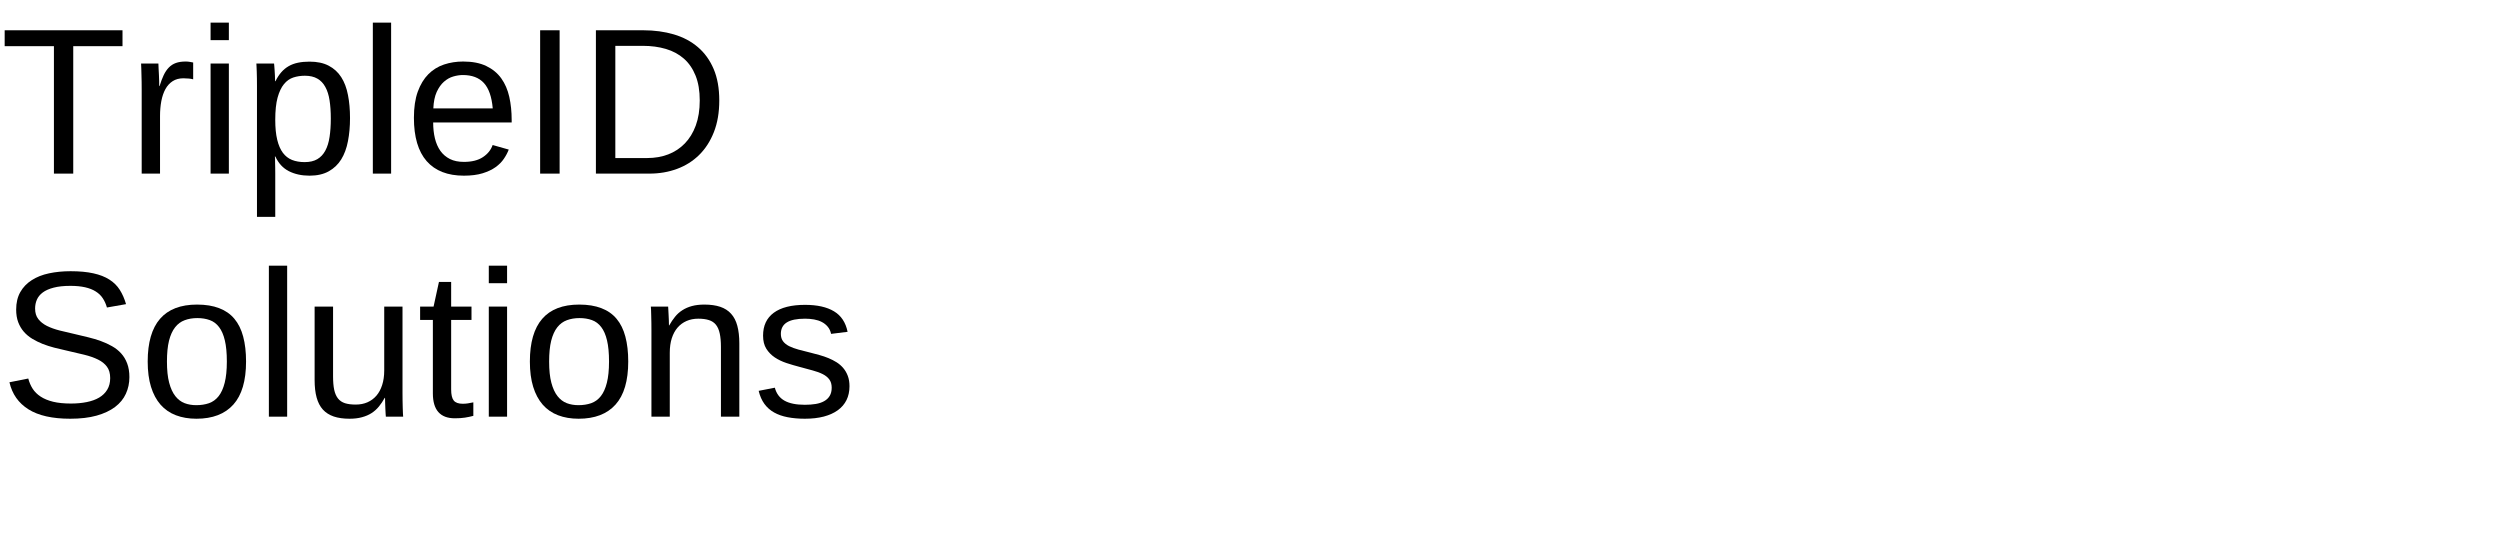
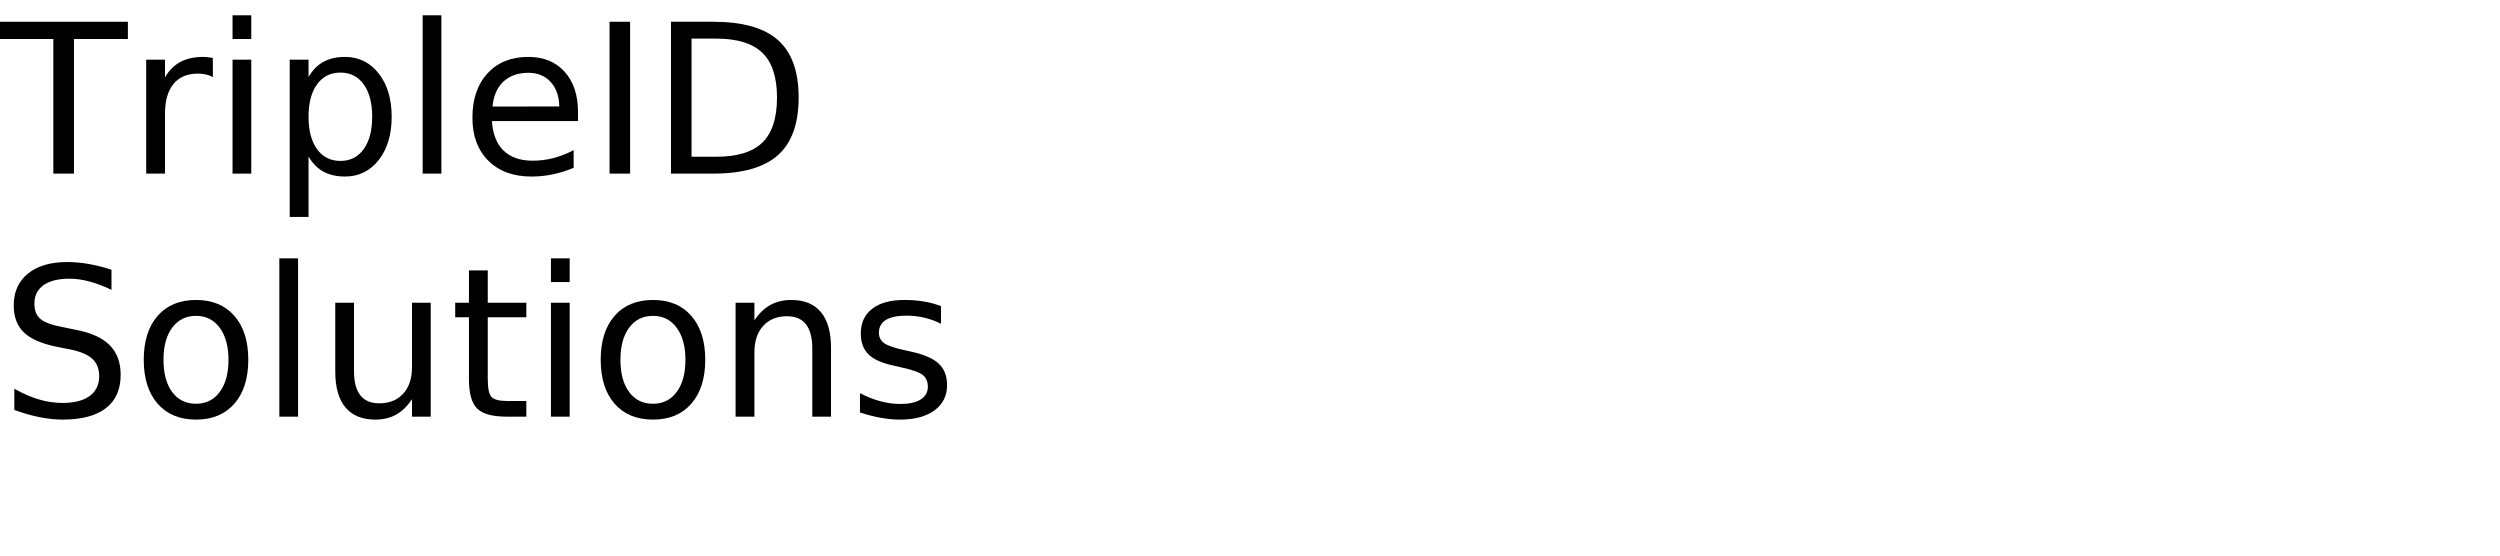
- <svg xmlns="http://www.w3.org/2000/svg" xmlns:xlink="http://www.w3.org/1999/xlink" width="720pt" height="160pt" viewBox="0 0 720 160" version="1.1">
+ <svg xmlns="http://www.w3.org/2000/svg" xmlns:xlink="http://www.w3.org/1999/xlink" width="720" height="160" viewBox="0 0 720 160">
  <defs>
    <g>
-       <symbol overflow="visible" id="glyph0-0">
-         <path style="stroke:none;" d="M 2 0 L 2 -39.984 L 17.938 -39.984 L 17.938 0 Z M 3.984 -2 L 15.938 -2 L 15.938 -38 L 3.984 -38 Z M 3.984 -2 " />
-       </symbol>
-       <symbol overflow="visible" id="glyph0-1">
-         <path style="stroke:none;" d="M 21.094 -36.703 L 21.094 0 L 15.531 0 L 15.531 -36.703 L 1.344 -36.703 L 1.344 -41.281 L 35.281 -41.281 L 35.281 -36.703 Z M 21.094 -36.703 " />
-       </symbol>
-       <symbol overflow="visible" id="glyph0-2">
-         <path style="stroke:none;" d="M 4.156 0 L 4.156 -24.312 C 4.156 -24.977 4.148 -25.656 4.141 -26.344 C 4.129 -27.039 4.113 -27.711 4.094 -28.359 C 4.082 -29.004 4.066 -29.609 4.047 -30.172 C 4.023 -30.742 4.004 -31.254 3.984 -31.703 L 8.969 -31.703 C 8.988 -31.254 9.008 -30.738 9.031 -30.156 C 9.062 -29.582 9.094 -28.992 9.125 -28.391 C 9.156 -27.785 9.176 -27.203 9.188 -26.641 C 9.195 -26.086 9.203 -25.613 9.203 -25.219 L 9.312 -25.219 C 9.688 -26.438 10.082 -27.488 10.5 -28.375 C 10.926 -29.258 11.422 -29.988 11.984 -30.562 C 12.547 -31.145 13.219 -31.578 14 -31.859 C 14.781 -32.141 15.727 -32.281 16.844 -32.281 C 17.27 -32.281 17.676 -32.242 18.062 -32.172 C 18.457 -32.109 18.766 -32.051 18.984 -32 L 18.984 -27.156 C 18.629 -27.258 18.219 -27.332 17.75 -27.375 C 17.281 -27.426 16.754 -27.453 16.172 -27.453 C 14.961 -27.453 13.93 -27.176 13.078 -26.625 C 12.234 -26.082 11.539 -25.328 11 -24.359 C 10.469 -23.391 10.07 -22.234 9.812 -20.891 C 9.562 -19.555 9.438 -18.102 9.438 -16.531 L 9.438 0 Z M 4.156 0 " />
-       </symbol>
-       <symbol overflow="visible" id="glyph0-3">
-         <path style="stroke:none;" d="M 4.016 -38.438 L 4.016 -43.484 L 9.281 -43.484 L 9.281 -38.438 Z M 4.016 0 L 4.016 -31.703 L 9.281 -31.703 L 9.281 0 Z M 4.016 0 " />
-       </symbol>
-       <symbol overflow="visible" id="glyph0-4">
-         <path style="stroke:none;" d="M 30.844 -16 C 30.844 -13.594 30.645 -11.375 30.25 -9.344 C 29.863 -7.312 29.219 -5.562 28.312 -4.094 C 27.406 -2.633 26.203 -1.488 24.703 -0.656 C 23.211 0.176 21.375 0.594 19.188 0.594 C 16.926 0.594 14.941 0.16 13.234 -0.703 C 11.535 -1.566 10.238 -2.973 9.344 -4.922 L 9.203 -4.922 C 9.223 -4.879 9.238 -4.703 9.25 -4.391 C 9.258 -4.078 9.266 -3.688 9.266 -3.219 C 9.273 -2.75 9.285 -2.227 9.297 -1.656 C 9.305 -1.082 9.312 -0.508 9.312 0.062 L 9.312 12.453 L 4.047 12.453 L 4.047 -25.219 C 4.047 -25.988 4.039 -26.723 4.031 -27.422 C 4.02 -28.129 4.004 -28.77 3.984 -29.344 C 3.961 -29.914 3.941 -30.406 3.922 -30.812 C 3.898 -31.227 3.883 -31.523 3.875 -31.703 L 8.969 -31.703 C 8.988 -31.641 9.008 -31.43 9.031 -31.078 C 9.062 -30.734 9.094 -30.312 9.125 -29.812 C 9.156 -29.312 9.188 -28.773 9.219 -28.203 C 9.25 -27.641 9.266 -27.109 9.266 -26.609 L 9.375 -26.609 C 9.863 -27.617 10.422 -28.477 11.047 -29.188 C 11.672 -29.906 12.383 -30.492 13.188 -30.953 C 13.988 -31.41 14.879 -31.738 15.859 -31.938 C 16.848 -32.145 17.957 -32.25 19.188 -32.25 C 21.375 -32.25 23.211 -31.859 24.703 -31.078 C 26.203 -30.297 27.406 -29.195 28.312 -27.781 C 29.219 -26.375 29.863 -24.664 30.25 -22.656 C 30.645 -20.656 30.844 -18.438 30.844 -16 Z M 25.312 -15.875 C 25.312 -17.832 25.191 -19.57 24.953 -21.094 C 24.723 -22.613 24.316 -23.898 23.734 -24.953 C 23.16 -26.016 22.395 -26.816 21.438 -27.359 C 20.488 -27.91 19.289 -28.188 17.844 -28.188 C 16.664 -28.188 15.562 -28.02 14.531 -27.688 C 13.5 -27.352 12.598 -26.719 11.828 -25.781 C 11.055 -24.844 10.441 -23.547 9.984 -21.891 C 9.535 -20.242 9.312 -18.102 9.312 -15.469 C 9.312 -13.219 9.5 -11.316 9.875 -9.766 C 10.25 -8.211 10.789 -6.957 11.5 -6 C 12.207 -5.051 13.086 -4.363 14.141 -3.938 C 15.203 -3.52 16.414 -3.312 17.781 -3.312 C 19.25 -3.312 20.461 -3.594 21.422 -4.156 C 22.391 -4.727 23.16 -5.551 23.734 -6.625 C 24.316 -7.695 24.723 -9.008 24.953 -10.562 C 25.191 -12.113 25.312 -13.883 25.312 -15.875 Z M 25.312 -15.875 " />
-       </symbol>
-       <symbol overflow="visible" id="glyph0-5">
-         <path style="stroke:none;" d="M 4.047 0 L 4.047 -43.484 L 9.312 -43.484 L 9.312 0 Z M 4.047 0 " />
-       </symbol>
-       <symbol overflow="visible" id="glyph0-6">
-         <path style="stroke:none;" d="M 8.094 -14.734 C 8.094 -13.078 8.258 -11.551 8.594 -10.156 C 8.938 -8.758 9.461 -7.555 10.172 -6.547 C 10.891 -5.547 11.805 -4.766 12.922 -4.203 C 14.035 -3.648 15.375 -3.375 16.938 -3.375 C 19.219 -3.375 21.047 -3.832 22.422 -4.75 C 23.805 -5.664 24.738 -6.828 25.219 -8.234 L 29.859 -6.922 C 29.523 -6.035 29.055 -5.148 28.453 -4.266 C 27.859 -3.379 27.062 -2.578 26.062 -1.859 C 25.07 -1.148 23.828 -0.562 22.328 -0.094 C 20.836 0.363 19.039 0.594 16.938 0.594 C 12.25 0.594 8.676 -0.801 6.219 -3.594 C 3.77 -6.395 2.547 -10.551 2.547 -16.062 C 2.547 -19.031 2.914 -21.539 3.656 -23.594 C 4.406 -25.656 5.422 -27.332 6.703 -28.625 C 7.992 -29.914 9.5 -30.848 11.219 -31.422 C 12.938 -31.992 14.773 -32.281 16.734 -32.281 C 19.391 -32.281 21.609 -31.848 23.391 -30.984 C 25.18 -30.129 26.617 -28.945 27.703 -27.438 C 28.785 -25.926 29.555 -24.145 30.016 -22.094 C 30.473 -20.039 30.703 -17.82 30.703 -15.438 L 30.703 -14.734 Z M 25.25 -18.781 C 24.957 -22.125 24.109 -24.562 22.703 -26.094 C 21.297 -27.625 19.273 -28.391 16.641 -28.391 C 15.766 -28.391 14.844 -28.25 13.875 -27.969 C 12.906 -27.688 12.008 -27.18 11.188 -26.453 C 10.375 -25.734 9.68 -24.754 9.109 -23.516 C 8.547 -22.273 8.223 -20.695 8.141 -18.781 Z M 25.25 -18.781 " />
-       </symbol>
-       <symbol overflow="visible" id="glyph0-7">
-         <path style="stroke:none;" d="M 5.531 0 L 5.531 -41.281 L 11.141 -41.281 L 11.141 0 Z M 5.531 0 " />
-       </symbol>
-       <symbol overflow="visible" id="glyph0-8">
-         <path style="stroke:none;" d="M 40.453 -21.062 C 40.453 -17.625 39.938 -14.594 38.906 -11.969 C 37.875 -9.344 36.457 -7.145 34.656 -5.375 C 32.863 -3.602 30.738 -2.266 28.281 -1.359 C 25.832 -0.453 23.191 0 20.359 0 L 4.922 0 L 4.922 -41.281 L 18.578 -41.281 C 21.754 -41.281 24.688 -40.883 27.375 -40.094 C 30.062 -39.301 32.367 -38.078 34.297 -36.422 C 36.234 -34.773 37.742 -32.68 38.828 -30.141 C 39.91 -27.609 40.453 -24.582 40.453 -21.062 Z M 34.828 -21.062 C 34.828 -23.852 34.426 -26.238 33.625 -28.219 C 32.832 -30.207 31.711 -31.836 30.266 -33.109 C 28.816 -34.379 27.086 -35.312 25.078 -35.906 C 23.066 -36.5 20.859 -36.797 18.453 -36.797 L 10.516 -36.797 L 10.516 -4.484 L 19.719 -4.484 C 21.883 -4.484 23.891 -4.832 25.734 -5.531 C 27.578 -6.238 29.172 -7.285 30.516 -8.672 C 31.867 -10.055 32.926 -11.785 33.688 -13.859 C 34.445 -15.93 34.828 -18.332 34.828 -21.062 Z M 34.828 -21.062 " />
-       </symbol>
-       <symbol overflow="visible" id="glyph0-9">
-         <path style="stroke:none;" d="M 37.266 -11.391 C 37.266 -9.66 36.926 -8.062 36.25 -6.594 C 35.582 -5.125 34.547 -3.859 33.141 -2.797 C 31.734 -1.734 29.957 -0.898 27.812 -0.297 C 25.676 0.297 23.145 0.594 20.219 0.594 C 15.082 0.594 11.078 -0.305 8.203 -2.109 C 5.328 -3.91 3.5 -6.508 2.719 -9.906 L 8.141 -10.984 C 8.422 -9.91 8.844 -8.93 9.406 -8.047 C 9.969 -7.172 10.734 -6.414 11.703 -5.781 C 12.672 -5.145 13.867 -4.648 15.297 -4.297 C 16.723 -3.953 18.43 -3.781 20.422 -3.781 C 22.078 -3.781 23.598 -3.922 24.984 -4.203 C 26.379 -4.484 27.57 -4.914 28.562 -5.5 C 29.562 -6.094 30.336 -6.852 30.891 -7.781 C 31.453 -8.707 31.734 -9.816 31.734 -11.109 C 31.734 -12.453 31.426 -13.539 30.812 -14.375 C 30.195 -15.219 29.332 -15.91 28.219 -16.453 C 27.102 -17.004 25.773 -17.469 24.234 -17.844 C 22.691 -18.219 20.984 -18.617 19.109 -19.047 C 17.953 -19.297 16.789 -19.57 15.625 -19.875 C 14.469 -20.176 13.352 -20.535 12.281 -20.953 C 11.219 -21.379 10.219 -21.875 9.281 -22.438 C 8.344 -23.008 7.531 -23.691 6.844 -24.484 C 6.164 -25.273 5.629 -26.191 5.234 -27.234 C 4.848 -28.273 4.656 -29.477 4.656 -30.844 C 4.656 -32.801 5.051 -34.477 5.844 -35.875 C 6.633 -37.27 7.734 -38.414 9.141 -39.312 C 10.547 -40.219 12.207 -40.875 14.125 -41.281 C 16.039 -41.688 18.109 -41.891 20.328 -41.891 C 22.891 -41.891 25.078 -41.688 26.891 -41.281 C 28.711 -40.883 30.25 -40.285 31.5 -39.484 C 32.75 -38.691 33.75 -37.703 34.5 -36.516 C 35.25 -35.336 35.848 -33.969 36.297 -32.406 L 30.797 -31.438 C 30.516 -32.438 30.113 -33.328 29.594 -34.109 C 29.082 -34.891 28.406 -35.539 27.562 -36.062 C 26.727 -36.594 25.707 -36.992 24.5 -37.266 C 23.301 -37.535 21.895 -37.672 20.281 -37.672 C 18.363 -37.672 16.754 -37.5 15.453 -37.156 C 14.148 -36.82 13.102 -36.359 12.312 -35.766 C 11.531 -35.18 10.969 -34.492 10.625 -33.703 C 10.281 -32.91 10.109 -32.055 10.109 -31.141 C 10.109 -29.91 10.414 -28.898 11.031 -28.109 C 11.645 -27.316 12.477 -26.656 13.531 -26.125 C 14.594 -25.602 15.816 -25.164 17.203 -24.812 C 18.586 -24.457 20.062 -24.109 21.625 -23.766 C 22.895 -23.473 24.16 -23.172 25.422 -22.859 C 26.68 -22.555 27.883 -22.195 29.031 -21.781 C 30.188 -21.363 31.266 -20.867 32.266 -20.297 C 33.273 -19.734 34.148 -19.039 34.891 -18.219 C 35.629 -17.406 36.207 -16.441 36.625 -15.328 C 37.051 -14.211 37.266 -12.898 37.266 -11.391 Z M 37.266 -11.391 " />
-       </symbol>
-       <symbol overflow="visible" id="glyph0-10">
-         <path style="stroke:none;" d="M 30.844 -15.875 C 30.844 -10.332 29.625 -6.203 27.188 -3.484 C 24.75 -0.766 21.203 0.594 16.547 0.594 C 14.348 0.594 12.379 0.258 10.641 -0.406 C 8.898 -1.07 7.426 -2.086 6.219 -3.453 C 5.02 -4.828 4.102 -6.539 3.469 -8.594 C 2.832 -10.656 2.516 -13.082 2.516 -15.875 C 2.516 -26.812 7.254 -32.281 16.734 -32.281 C 19.191 -32.281 21.312 -31.938 23.094 -31.25 C 24.883 -30.57 26.348 -29.551 27.484 -28.188 C 28.629 -26.82 29.473 -25.113 30.016 -23.062 C 30.566 -21.008 30.844 -18.613 30.844 -15.875 Z M 25.312 -15.875 C 25.312 -18.344 25.117 -20.375 24.734 -21.969 C 24.359 -23.57 23.801 -24.852 23.062 -25.812 C 22.332 -26.77 21.441 -27.438 20.391 -27.812 C 19.336 -28.195 18.145 -28.391 16.812 -28.391 C 15.469 -28.391 14.254 -28.188 13.172 -27.781 C 12.086 -27.383 11.164 -26.703 10.406 -25.734 C 9.645 -24.766 9.062 -23.477 8.656 -21.875 C 8.258 -20.281 8.062 -18.281 8.062 -15.875 C 8.062 -13.414 8.273 -11.379 8.703 -9.766 C 9.129 -8.16 9.719 -6.879 10.469 -5.922 C 11.227 -4.961 12.117 -4.285 13.141 -3.891 C 14.16 -3.504 15.281 -3.312 16.5 -3.312 C 17.844 -3.312 19.062 -3.5 20.156 -3.875 C 21.25 -4.258 22.176 -4.93 22.938 -5.891 C 23.695 -6.848 24.281 -8.133 24.688 -9.75 C 25.102 -11.375 25.312 -13.414 25.312 -15.875 Z M 25.312 -15.875 " />
-       </symbol>
-       <symbol overflow="visible" id="glyph0-11">
-         <path style="stroke:none;" d="M 9.203 -31.703 L 9.203 -11.609 C 9.203 -10.055 9.312 -8.766 9.531 -7.734 C 9.758 -6.703 10.125 -5.867 10.625 -5.234 C 11.133 -4.598 11.805 -4.145 12.641 -3.875 C 13.473 -3.613 14.504 -3.484 15.734 -3.484 C 16.984 -3.484 18.109 -3.703 19.109 -4.141 C 20.117 -4.586 20.977 -5.223 21.688 -6.047 C 22.406 -6.879 22.957 -7.906 23.344 -9.125 C 23.738 -10.344 23.938 -11.742 23.938 -13.328 L 23.938 -31.703 L 29.203 -31.703 L 29.203 -6.766 C 29.203 -6.098 29.207 -5.398 29.219 -4.672 C 29.227 -3.941 29.242 -3.25 29.266 -2.594 C 29.285 -1.938 29.305 -1.375 29.328 -0.906 C 29.348 -0.438 29.367 -0.133 29.391 0 L 24.406 0 C 24.383 -0.094 24.363 -0.352 24.344 -0.781 C 24.32 -1.219 24.297 -1.711 24.266 -2.266 C 24.242 -2.828 24.223 -3.395 24.203 -3.969 C 24.18 -4.539 24.172 -5.023 24.172 -5.422 L 24.078 -5.422 C 23.578 -4.504 23.02 -3.672 22.406 -2.922 C 21.801 -2.18 21.098 -1.551 20.297 -1.031 C 19.504 -0.52 18.586 -0.125 17.547 0.156 C 16.516 0.445 15.316 0.594 13.953 0.594 C 12.191 0.594 10.676 0.379 9.406 -0.047 C 8.133 -0.484 7.086 -1.148 6.266 -2.047 C 5.453 -2.953 4.852 -4.109 4.469 -5.516 C 4.082 -6.922 3.891 -8.609 3.891 -10.578 L 3.891 -31.703 Z M 9.203 -31.703 " />
-       </symbol>
-       <symbol overflow="visible" id="glyph0-12">
-         <path style="stroke:none;" d="M 16.234 -0.234 C 15.43 -0.016 14.613 0.156 13.781 0.281 C 12.957 0.406 12 0.469 10.906 0.469 C 6.688 0.469 4.578 -1.922 4.578 -6.703 L 4.578 -27.859 L 0.906 -27.859 L 0.906 -31.703 L 4.781 -31.703 L 6.328 -38.797 L 9.844 -38.797 L 9.844 -31.703 L 15.703 -31.703 L 15.703 -27.859 L 9.844 -27.859 L 9.844 -7.859 C 9.844 -6.328 10.094 -5.254 10.594 -4.641 C 11.094 -4.023 11.957 -3.719 13.188 -3.719 C 13.695 -3.719 14.188 -3.754 14.656 -3.828 C 15.133 -3.91 15.66 -4.008 16.234 -4.125 Z M 16.234 -0.234 " />
-       </symbol>
-       <symbol overflow="visible" id="glyph0-13">
-         <path style="stroke:none;" d="M 24.172 0 L 24.172 -20.094 C 24.172 -21.633 24.055 -22.922 23.828 -23.953 C 23.609 -24.992 23.242 -25.832 22.734 -26.469 C 22.223 -27.102 21.551 -27.551 20.719 -27.812 C 19.895 -28.082 18.867 -28.219 17.641 -28.219 C 16.391 -28.219 15.258 -27.992 14.25 -27.547 C 13.25 -27.109 12.391 -26.473 11.672 -25.641 C 10.961 -24.816 10.41 -23.797 10.016 -22.578 C 9.629 -21.359 9.438 -19.957 9.438 -18.375 L 9.438 0 L 4.156 0 L 4.156 -24.938 C 4.156 -25.594 4.148 -26.285 4.141 -27.016 C 4.129 -27.754 4.113 -28.453 4.094 -29.109 C 4.082 -29.766 4.066 -30.328 4.047 -30.797 C 4.023 -31.266 4.004 -31.566 3.984 -31.703 L 8.969 -31.703 C 8.988 -31.598 9.004 -31.332 9.016 -30.906 C 9.035 -30.477 9.062 -29.984 9.094 -29.422 C 9.125 -28.867 9.148 -28.301 9.172 -27.719 C 9.191 -27.145 9.203 -26.664 9.203 -26.281 L 9.281 -26.281 C 9.789 -27.195 10.348 -28.023 10.953 -28.766 C 11.555 -29.516 12.258 -30.145 13.062 -30.656 C 13.863 -31.176 14.781 -31.578 15.812 -31.859 C 16.852 -32.141 18.055 -32.281 19.422 -32.281 C 21.18 -32.281 22.695 -32.066 23.969 -31.641 C 25.238 -31.211 26.281 -30.547 27.094 -29.641 C 27.914 -28.742 28.516 -27.586 28.891 -26.172 C 29.273 -24.754 29.469 -23.07 29.469 -21.125 L 29.469 0 Z M 24.172 0 " />
-       </symbol>
-       <symbol overflow="visible" id="glyph0-14">
-         <path style="stroke:none;" d="M 27.828 -8.766 C 27.828 -7.273 27.539 -5.945 26.969 -4.781 C 26.395 -3.625 25.562 -2.648 24.469 -1.859 C 23.375 -1.066 22.031 -0.457 20.438 -0.031 C 18.844 0.383 17.02 0.594 14.969 0.594 C 13.133 0.594 11.477 0.445 10 0.156 C 8.531 -0.125 7.238 -0.578 6.125 -1.203 C 5.008 -1.828 4.078 -2.648 3.328 -3.672 C 2.578 -4.703 2.023 -5.957 1.672 -7.438 L 6.328 -8.344 C 6.773 -6.645 7.703 -5.398 9.109 -4.609 C 10.516 -3.816 12.469 -3.422 14.969 -3.422 C 16.102 -3.422 17.145 -3.5 18.094 -3.656 C 19.039 -3.812 19.852 -4.082 20.531 -4.469 C 21.219 -4.852 21.75 -5.359 22.125 -5.984 C 22.508 -6.617 22.703 -7.406 22.703 -8.344 C 22.703 -9.301 22.477 -10.086 22.031 -10.703 C 21.582 -11.316 20.957 -11.828 20.156 -12.234 C 19.352 -12.648 18.379 -13.008 17.234 -13.312 C 16.098 -13.613 14.848 -13.953 13.484 -14.328 C 12.211 -14.66 10.953 -15.031 9.703 -15.438 C 8.453 -15.852 7.32 -16.395 6.312 -17.062 C 5.312 -17.738 4.5 -18.57 3.875 -19.562 C 3.25 -20.562 2.938 -21.816 2.938 -23.328 C 2.938 -26.211 3.961 -28.41 6.016 -29.922 C 8.078 -31.441 11.082 -32.203 15.031 -32.203 C 18.531 -32.203 21.305 -31.582 23.359 -30.344 C 25.422 -29.113 26.727 -27.145 27.281 -24.438 L 22.531 -23.844 C 22.352 -24.664 22.031 -25.352 21.562 -25.906 C 21.094 -26.469 20.523 -26.922 19.859 -27.266 C 19.203 -27.609 18.457 -27.852 17.625 -28 C 16.789 -28.145 15.926 -28.219 15.031 -28.219 C 12.645 -28.219 10.883 -27.852 9.75 -27.125 C 8.625 -26.406 8.062 -25.312 8.062 -23.844 C 8.062 -22.988 8.27 -22.281 8.688 -21.719 C 9.102 -21.164 9.688 -20.695 10.438 -20.312 C 11.195 -19.938 12.102 -19.602 13.156 -19.312 C 14.207 -19.031 15.367 -18.734 16.641 -18.422 C 17.484 -18.211 18.344 -17.984 19.219 -17.734 C 20.094 -17.492 20.945 -17.203 21.781 -16.859 C 22.613 -16.516 23.395 -16.113 24.125 -15.656 C 24.852 -15.195 25.488 -14.645 26.031 -14 C 26.582 -13.352 27.02 -12.598 27.344 -11.734 C 27.664 -10.879 27.828 -9.891 27.828 -8.766 Z M 27.828 -8.766 " />
-       </symbol>
+       <g id="glyph-0-0">
+         <path d="M -0.172 -43.734 L 36.828 -43.734 L 36.828 -38.766 L 21.297 -38.766 L 21.297 0 L 15.359 0 L 15.359 -38.766 L -0.172 -38.766 Z M -0.172 -43.734 " />
+       </g>
+       <g id="glyph-0-1">
+         <path d="M 24.672 -27.781 C 24.066 -28.125 23.406 -28.379 22.688 -28.547 C 21.977 -28.711 21.191 -28.797 20.328 -28.797 C 17.285 -28.797 14.945 -27.805 13.312 -25.828 C 11.688 -23.848 10.875 -21 10.875 -17.281 L 10.875 0 L 5.453 0 L 5.453 -32.812 L 10.875 -32.812 L 10.875 -27.719 C 12 -29.707 13.469 -31.188 15.281 -32.156 C 17.102 -33.125 19.316 -33.609 21.922 -33.609 C 22.285 -33.609 22.691 -33.582 23.141 -33.531 C 23.586 -33.477 24.086 -33.406 24.641 -33.312 Z M 24.672 -27.781 " />
+       </g>
+       <g id="glyph-0-2">
+         <path d="M 5.656 -32.812 L 11.047 -32.812 L 11.047 0 L 5.656 0 Z M 5.656 -45.594 L 11.047 -45.594 L 11.047 -38.766 L 5.656 -38.766 Z M 5.656 -45.594 " />
+       </g>
+       <g id="glyph-0-3">
+         <path d="M 10.875 -4.922 L 10.875 12.484 L 5.453 12.484 L 5.453 -32.812 L 10.875 -32.812 L 10.875 -27.828 C 12 -29.785 13.426 -31.238 15.156 -32.188 C 16.883 -33.133 18.953 -33.609 21.359 -33.609 C 25.336 -33.609 28.57 -32.023 31.062 -28.859 C 33.562 -25.691 34.812 -21.531 34.812 -16.375 C 34.812 -11.219 33.562 -7.055 31.062 -3.891 C 28.57 -0.734 25.336 0.844 21.359 0.844 C 18.953 0.844 16.883 0.367 15.156 -0.578 C 13.426 -1.523 12 -2.973 10.875 -4.922 Z M 29.203 -16.375 C 29.203 -20.344 28.383 -23.453 26.75 -25.703 C 25.125 -27.961 22.891 -29.094 20.047 -29.094 C 17.191 -29.094 14.945 -27.961 13.312 -25.703 C 11.688 -23.453 10.875 -20.344 10.875 -16.375 C 10.875 -12.414 11.688 -9.305 13.312 -7.047 C 14.945 -4.785 17.191 -3.656 20.047 -3.656 C 22.891 -3.656 25.125 -4.785 26.75 -7.047 C 28.383 -9.305 29.203 -12.414 29.203 -16.375 Z M 29.203 -16.375 " />
+       </g>
+       <g id="glyph-0-4">
+         <path d="M 5.656 -45.594 L 11.047 -45.594 L 11.047 0 L 5.656 0 Z M 5.656 -45.594 " />
+       </g>
+       <g id="glyph-0-5">
+         <path d="M 33.719 -17.75 L 33.719 -15.125 L 8.938 -15.125 C 9.164 -11.406 10.281 -8.57 12.281 -6.625 C 14.289 -4.688 17.082 -3.719 20.656 -3.719 C 22.727 -3.719 24.734 -3.973 26.672 -4.484 C 28.617 -4.992 30.551 -5.754 32.469 -6.766 L 32.469 -1.672 C 30.531 -0.848 28.547 -0.223 26.516 0.203 C 24.484 0.629 22.422 0.844 20.328 0.844 C 15.098 0.844 10.953 -0.676 7.891 -3.719 C 4.836 -6.77 3.312 -10.891 3.312 -16.078 C 3.312 -21.453 4.758 -25.719 7.656 -28.875 C 10.562 -32.031 14.473 -33.609 19.391 -33.609 C 23.805 -33.609 27.297 -32.188 29.859 -29.344 C 32.43 -26.5 33.719 -22.633 33.719 -17.75 Z M 28.328 -19.344 C 28.285 -22.289 27.457 -24.641 25.844 -26.391 C 24.238 -28.148 22.109 -29.031 19.453 -29.031 C 16.441 -29.031 14.031 -28.18 12.219 -26.484 C 10.414 -24.785 9.379 -22.395 9.109 -19.312 Z M 28.328 -19.344 " />
+       </g>
+       <g id="glyph-0-6">
+         <path d="M 5.891 -43.734 L 11.812 -43.734 L 11.812 0 L 5.891 0 Z M 5.891 -43.734 " />
+       </g>
+       <g id="glyph-0-7">
+         <path d="M 11.812 -38.875 L 11.812 -4.859 L 18.953 -4.859 C 24.992 -4.859 29.414 -6.223 32.219 -8.953 C 35.02 -11.691 36.422 -16.016 36.422 -21.922 C 36.422 -27.773 35.02 -32.062 32.219 -34.781 C 29.414 -37.508 24.992 -38.875 18.953 -38.875 Z M 5.891 -43.734 L 18.047 -43.734 C 26.523 -43.734 32.742 -41.973 36.703 -38.453 C 40.672 -34.93 42.656 -29.422 42.656 -21.922 C 42.656 -14.379 40.66 -8.836 36.672 -5.297 C 32.691 -1.766 26.484 0 18.047 0 L 5.891 0 Z M 5.891 -43.734 " />
+       </g>
+       <g id="glyph-0-8">
+         <path d="M 32.109 -42.312 L 32.109 -36.531 C 29.859 -37.602 27.738 -38.406 25.75 -38.938 C 23.758 -39.469 21.836 -39.734 19.984 -39.734 C 16.754 -39.734 14.266 -39.109 12.516 -37.859 C 10.773 -36.609 9.906 -34.828 9.906 -32.516 C 9.906 -30.586 10.484 -29.129 11.641 -28.141 C 12.805 -27.148 15.008 -26.352 18.25 -25.75 L 21.828 -25.016 C 26.242 -24.18 29.5 -22.703 31.594 -20.578 C 33.695 -18.461 34.75 -15.629 34.75 -12.078 C 34.75 -7.836 33.328 -4.625 30.484 -2.438 C 27.641 -0.25 23.473 0.844 17.984 0.844 C 15.922 0.844 13.719 0.609 11.375 0.141 C 9.039 -0.328 6.625 -1.02 4.125 -1.938 L 4.125 -8.031 C 6.531 -6.676 8.883 -5.656 11.188 -4.969 C 13.5 -4.289 15.766 -3.953 17.984 -3.953 C 21.367 -3.953 23.977 -4.613 25.812 -5.938 C 27.645 -7.27 28.562 -9.164 28.562 -11.625 C 28.562 -13.781 27.898 -15.461 26.578 -16.672 C 25.266 -17.879 23.102 -18.785 20.094 -19.391 L 16.5 -20.094 C 12.082 -20.977 8.883 -22.359 6.906 -24.234 C 4.938 -26.109 3.953 -28.711 3.953 -32.047 C 3.953 -35.922 5.312 -38.969 8.031 -41.188 C 10.758 -43.414 14.52 -44.531 19.312 -44.531 C 21.363 -44.531 23.453 -44.344 25.578 -43.969 C 27.703 -43.602 29.879 -43.051 32.109 -42.312 Z M 32.109 -42.312 " />
+       </g>
+       <g id="glyph-0-9">
+         <path d="M 18.375 -29.031 C 15.477 -29.031 13.191 -27.898 11.516 -25.641 C 9.836 -23.391 9 -20.301 9 -16.375 C 9 -12.445 9.832 -9.352 11.5 -7.094 C 13.164 -4.844 15.457 -3.719 18.375 -3.719 C 21.238 -3.719 23.508 -4.848 25.188 -7.109 C 26.875 -9.379 27.719 -12.469 27.719 -16.375 C 27.719 -20.258 26.875 -23.336 25.188 -25.609 C 23.508 -27.891 21.238 -29.031 18.375 -29.031 Z M 18.375 -33.609 C 23.062 -33.609 26.738 -32.082 29.406 -29.031 C 32.082 -25.988 33.422 -21.77 33.422 -16.375 C 33.422 -11.008 32.082 -6.797 29.406 -3.734 C 26.738 -0.68 23.062 0.844 18.375 0.844 C 13.664 0.844 9.977 -0.68 7.312 -3.734 C 4.645 -6.797 3.312 -11.008 3.312 -16.375 C 3.312 -21.77 4.645 -25.988 7.312 -29.031 C 9.977 -32.082 13.664 -33.609 18.375 -33.609 Z M 18.375 -33.609 " />
+       </g>
+       <g id="glyph-0-10">
+         <path d="M 5.094 -12.953 L 5.094 -32.812 L 10.484 -32.812 L 10.484 -13.156 C 10.484 -10.051 11.086 -7.723 12.297 -6.172 C 13.516 -4.617 15.332 -3.844 17.75 -3.844 C 20.664 -3.844 22.969 -4.77 24.656 -6.625 C 26.344 -8.477 27.188 -11.004 27.188 -14.203 L 27.188 -32.812 L 32.578 -32.812 L 32.578 0 L 27.188 0 L 27.188 -5.047 C 25.875 -3.047 24.352 -1.562 22.625 -0.594 C 20.906 0.363 18.898 0.844 16.609 0.844 C 12.836 0.844 9.973 -0.328 8.016 -2.672 C 6.066 -5.016 5.094 -8.441 5.094 -12.953 Z M 18.656 -33.609 Z M 18.656 -33.609 " />
+       </g>
+       <g id="glyph-0-11">
+         <path d="M 10.984 -42.125 L 10.984 -32.812 L 22.094 -32.812 L 22.094 -28.625 L 10.984 -28.625 L 10.984 -10.812 C 10.984 -8.133 11.348 -6.414 12.078 -5.656 C 12.816 -4.895 14.305 -4.516 16.547 -4.516 L 22.094 -4.516 L 22.094 0 L 16.547 0 C 12.391 0 9.52 -0.773 7.938 -2.328 C 6.352 -3.879 5.562 -6.707 5.562 -10.812 L 5.562 -28.625 L 1.609 -28.625 L 1.609 -32.812 L 5.562 -32.812 L 5.562 -42.125 Z M 10.984 -42.125 " />
+       </g>
+       <g id="glyph-0-12">
+         <path d="M 32.938 -19.812 L 32.938 0 L 27.547 0 L 27.547 -19.625 C 27.547 -22.727 26.938 -25.051 25.719 -26.594 C 24.508 -28.145 22.695 -28.922 20.281 -28.922 C 17.363 -28.922 15.066 -27.988 13.391 -26.125 C 11.711 -24.27 10.875 -21.742 10.875 -18.547 L 10.875 0 L 5.453 0 L 5.453 -32.812 L 10.875 -32.812 L 10.875 -27.719 C 12.156 -29.688 13.672 -31.16 15.422 -32.141 C 17.172 -33.117 19.188 -33.609 21.469 -33.609 C 25.238 -33.609 28.094 -32.441 30.031 -30.109 C 31.969 -27.773 32.938 -24.344 32.938 -19.812 Z M 32.938 -19.812 " />
+       </g>
+       <g id="glyph-0-13">
+         <path d="M 26.578 -31.844 L 26.578 -26.75 C 25.047 -27.531 23.457 -28.113 21.812 -28.5 C 20.176 -28.895 18.484 -29.094 16.734 -29.094 C 14.055 -29.094 12.047 -28.68 10.703 -27.859 C 9.367 -27.035 8.703 -25.805 8.703 -24.172 C 8.703 -22.922 9.18 -21.938 10.141 -21.219 C 11.098 -20.508 13.02 -19.832 15.906 -19.188 L 17.75 -18.781 C 21.582 -17.957 24.301 -16.797 25.906 -15.297 C 27.52 -13.805 28.328 -11.723 28.328 -9.047 C 28.328 -6.004 27.117 -3.594 24.703 -1.812 C 22.297 -0.039 18.984 0.844 14.766 0.844 C 13.004 0.844 11.172 0.672 9.266 0.328 C 7.367 -0.004 5.363 -0.516 3.25 -1.203 L 3.25 -6.766 C 5.238 -5.734 7.203 -4.957 9.141 -4.438 C 11.078 -3.914 12.992 -3.656 14.891 -3.656 C 17.422 -3.656 19.367 -4.086 20.734 -4.953 C 22.109 -5.828 22.797 -7.055 22.797 -8.641 C 22.797 -10.109 22.301 -11.234 21.312 -12.016 C 20.32 -12.797 18.16 -13.547 14.828 -14.266 L 12.953 -14.703 C 9.609 -15.41 7.191 -16.488 5.703 -17.938 C 4.223 -19.395 3.484 -21.395 3.484 -23.938 C 3.484 -27.02 4.578 -29.398 6.766 -31.078 C 8.953 -32.766 12.055 -33.609 16.078 -33.609 C 18.078 -33.609 19.953 -33.457 21.703 -33.156 C 23.461 -32.863 25.086 -32.426 26.578 -31.844 Z M 26.578 -31.844 " />
+       </g>
    </g>
  </defs>
-   <g id="surface236">
-     <g style="fill:rgb(0%,0%,0%);fill-opacity:1;">
-       <use xlink:href="#glyph0-1" x="0" y="50" />
-       <use xlink:href="#glyph0-2" x="36.65" y="50" />
-       <use xlink:href="#glyph0-3" x="56.631" y="50" />
-       <use xlink:href="#glyph0-4" x="69.961" y="50" />
-       <use xlink:href="#glyph0-5" x="103.33" y="50" />
-       <use xlink:href="#glyph0-6" x="116.66" y="50" />
-       <use xlink:href="#glyph0-7" x="150.029" y="50" />
-       <use xlink:href="#glyph0-8" x="166.699" y="50" />
-     </g>
-     <g style="fill:rgb(0%,0%,0%);fill-opacity:1;">
-       <use xlink:href="#glyph0-9" x="0" y="120" />
-       <use xlink:href="#glyph0-10" x="40.02" y="120" />
-       <use xlink:href="#glyph0-5" x="73.389" y="120" />
-       <use xlink:href="#glyph0-11" x="86.719" y="120" />
-       <use xlink:href="#glyph0-12" x="120.088" y="120" />
-       <use xlink:href="#glyph0-3" x="136.758" y="120" />
-       <use xlink:href="#glyph0-10" x="150.088" y="120" />
-       <use xlink:href="#glyph0-13" x="183.457" y="120" />
-       <use xlink:href="#glyph0-14" x="216.826" y="120" />
-     </g>
+   <g fill="rgb(0%, 0%, 0%)" fill-opacity="1">
+     <use xlink:href="#glyph-0-0" x="0" y="50" />
+     <use xlink:href="#glyph-0-1" x="36.65" y="50" />
+     <use xlink:href="#glyph-0-2" x="61.318" y="50" />
+     <use xlink:href="#glyph-0-3" x="77.988" y="50" />
+     <use xlink:href="#glyph-0-4" x="116.074" y="50" />
+     <use xlink:href="#glyph-0-5" x="132.744" y="50" />
+     <use xlink:href="#glyph-0-6" x="169.658" y="50" />
+     <use xlink:href="#glyph-0-7" x="187.354" y="50" />
+   </g>
+   <g fill="rgb(0%, 0%, 0%)" fill-opacity="1">
+     <use xlink:href="#glyph-0-8" x="0" y="120" />
+     <use xlink:href="#glyph-0-9" x="38.086" y="120" />
+     <use xlink:href="#glyph-0-4" x="74.795" y="120" />
+     <use xlink:href="#glyph-0-10" x="91.465" y="120" />
+     <use xlink:href="#glyph-0-11" x="129.492" y="120" />
+     <use xlink:href="#glyph-0-2" x="153.018" y="120" />
+     <use xlink:href="#glyph-0-9" x="169.688" y="120" />
+     <use xlink:href="#glyph-0-12" x="206.396" y="120" />
+     <use xlink:href="#glyph-0-13" x="244.424" y="120" />
  </g>
</svg>
